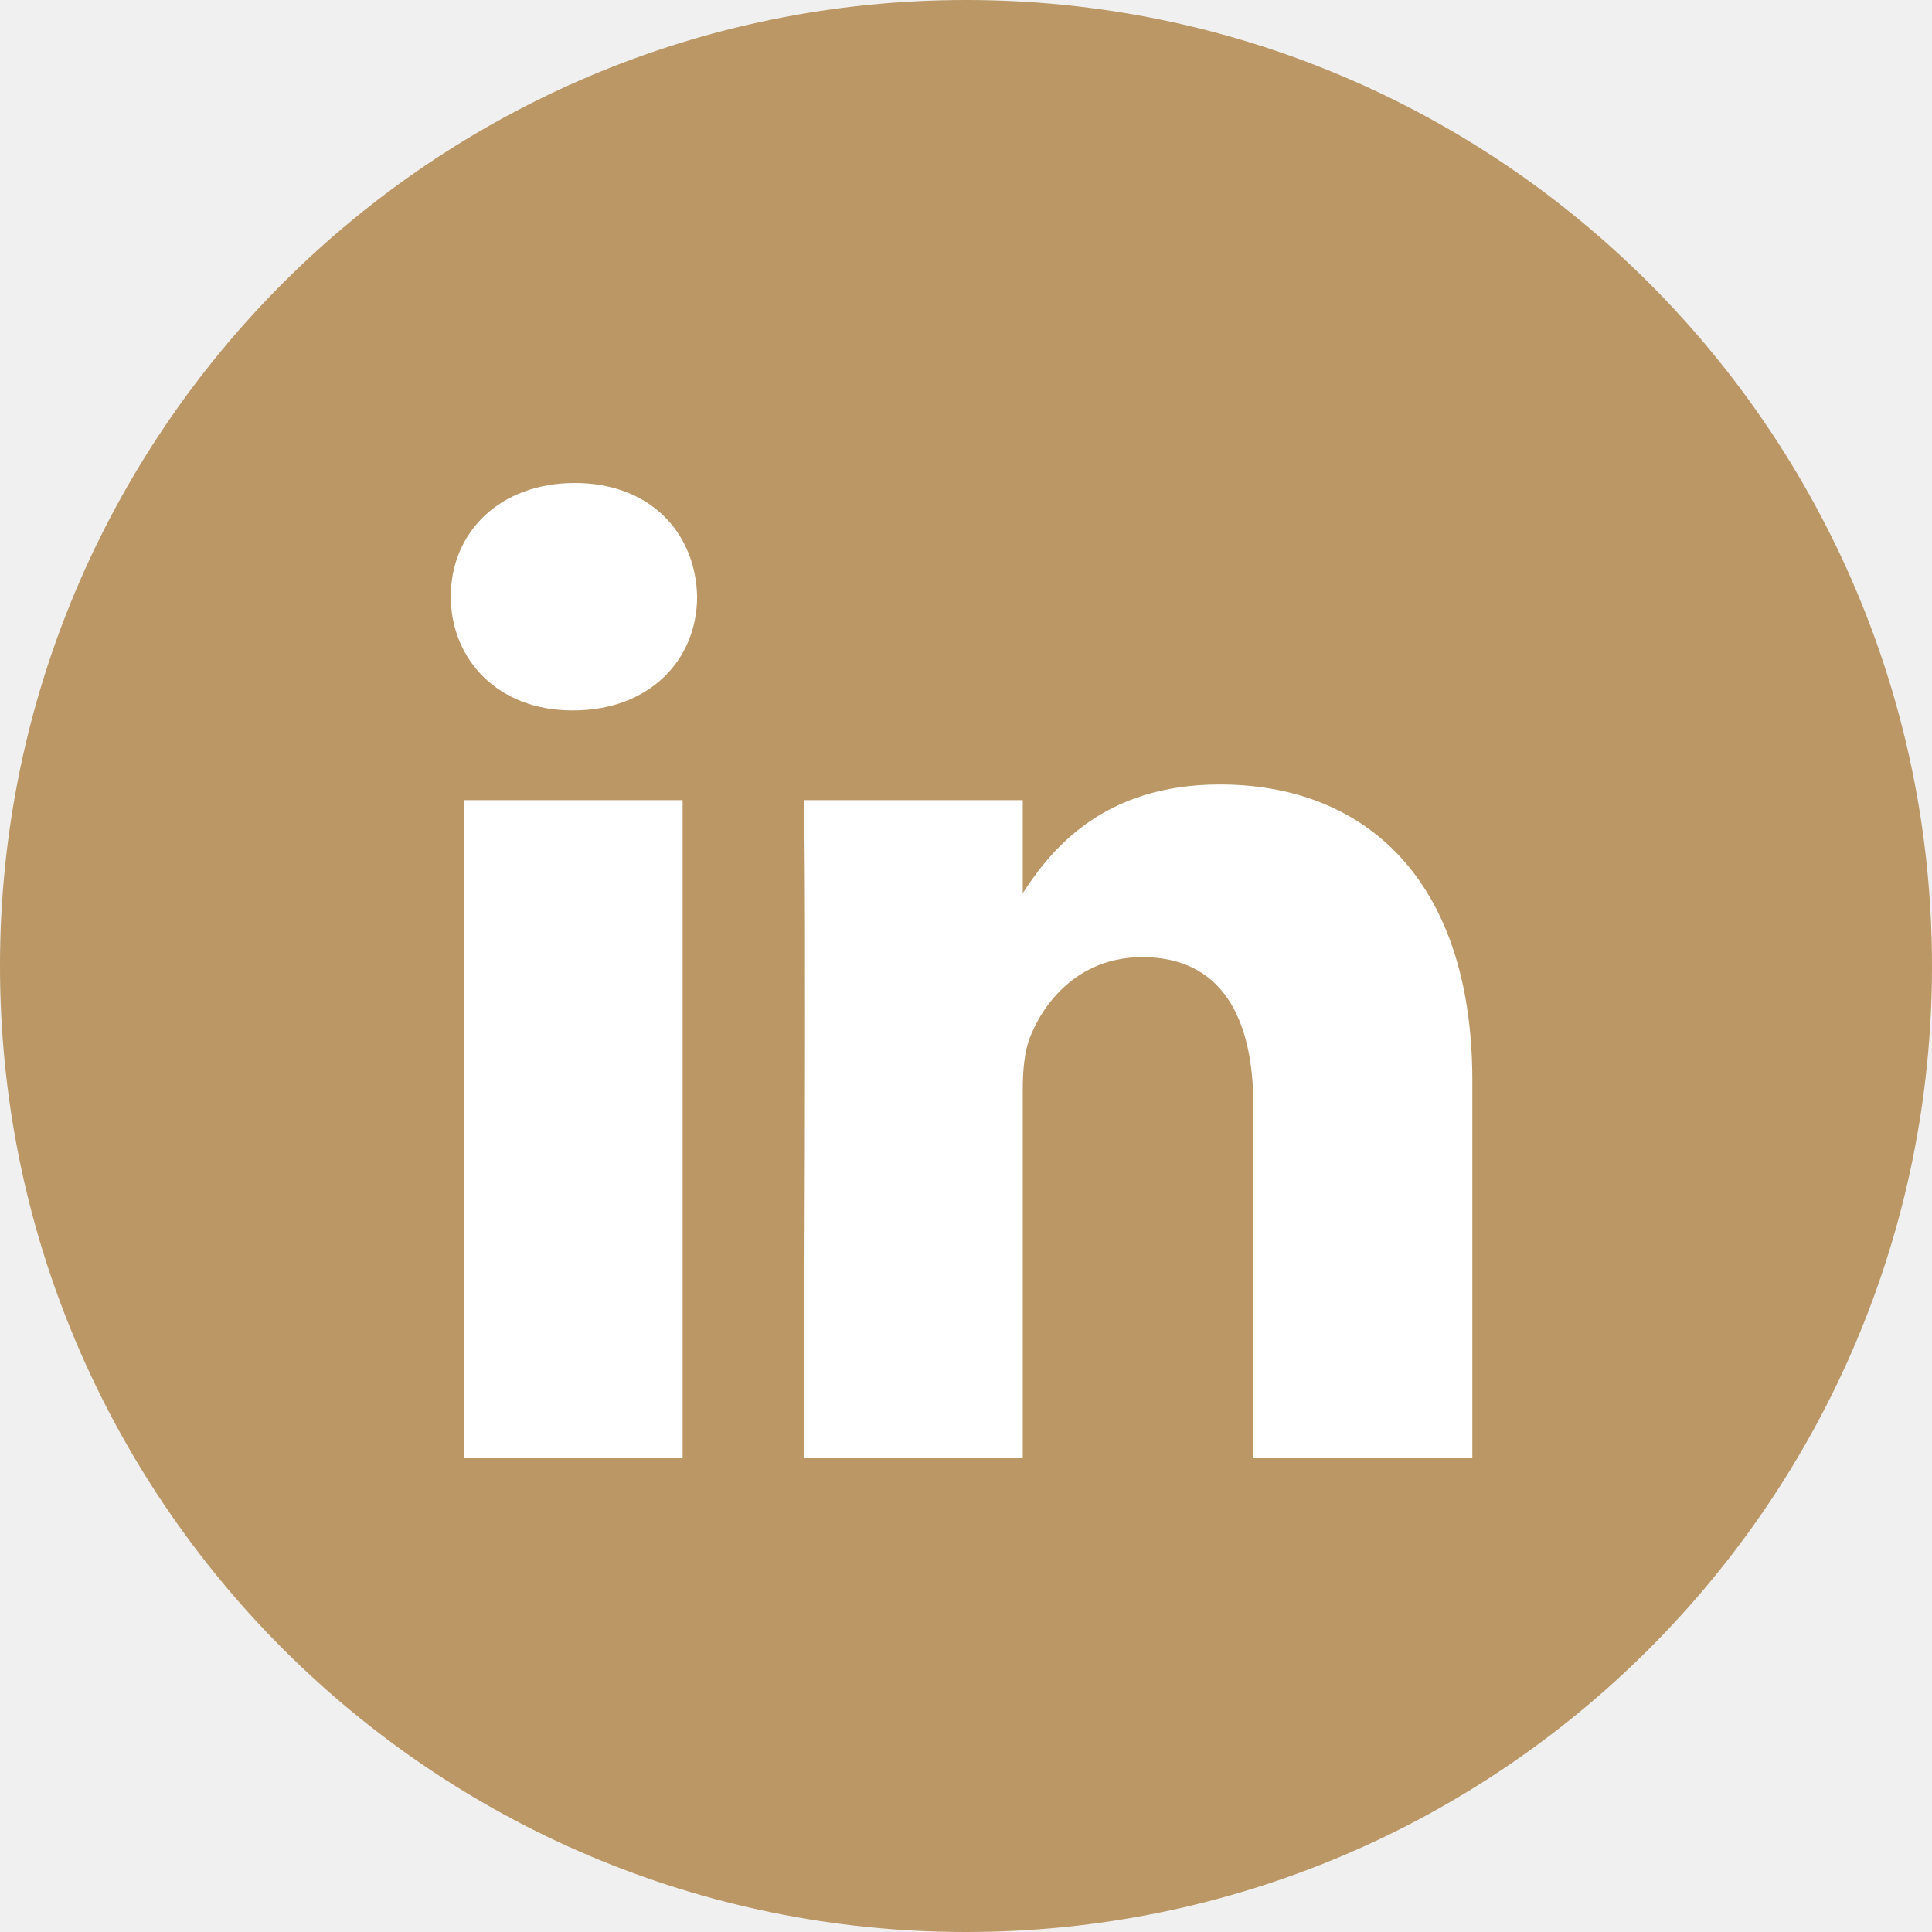
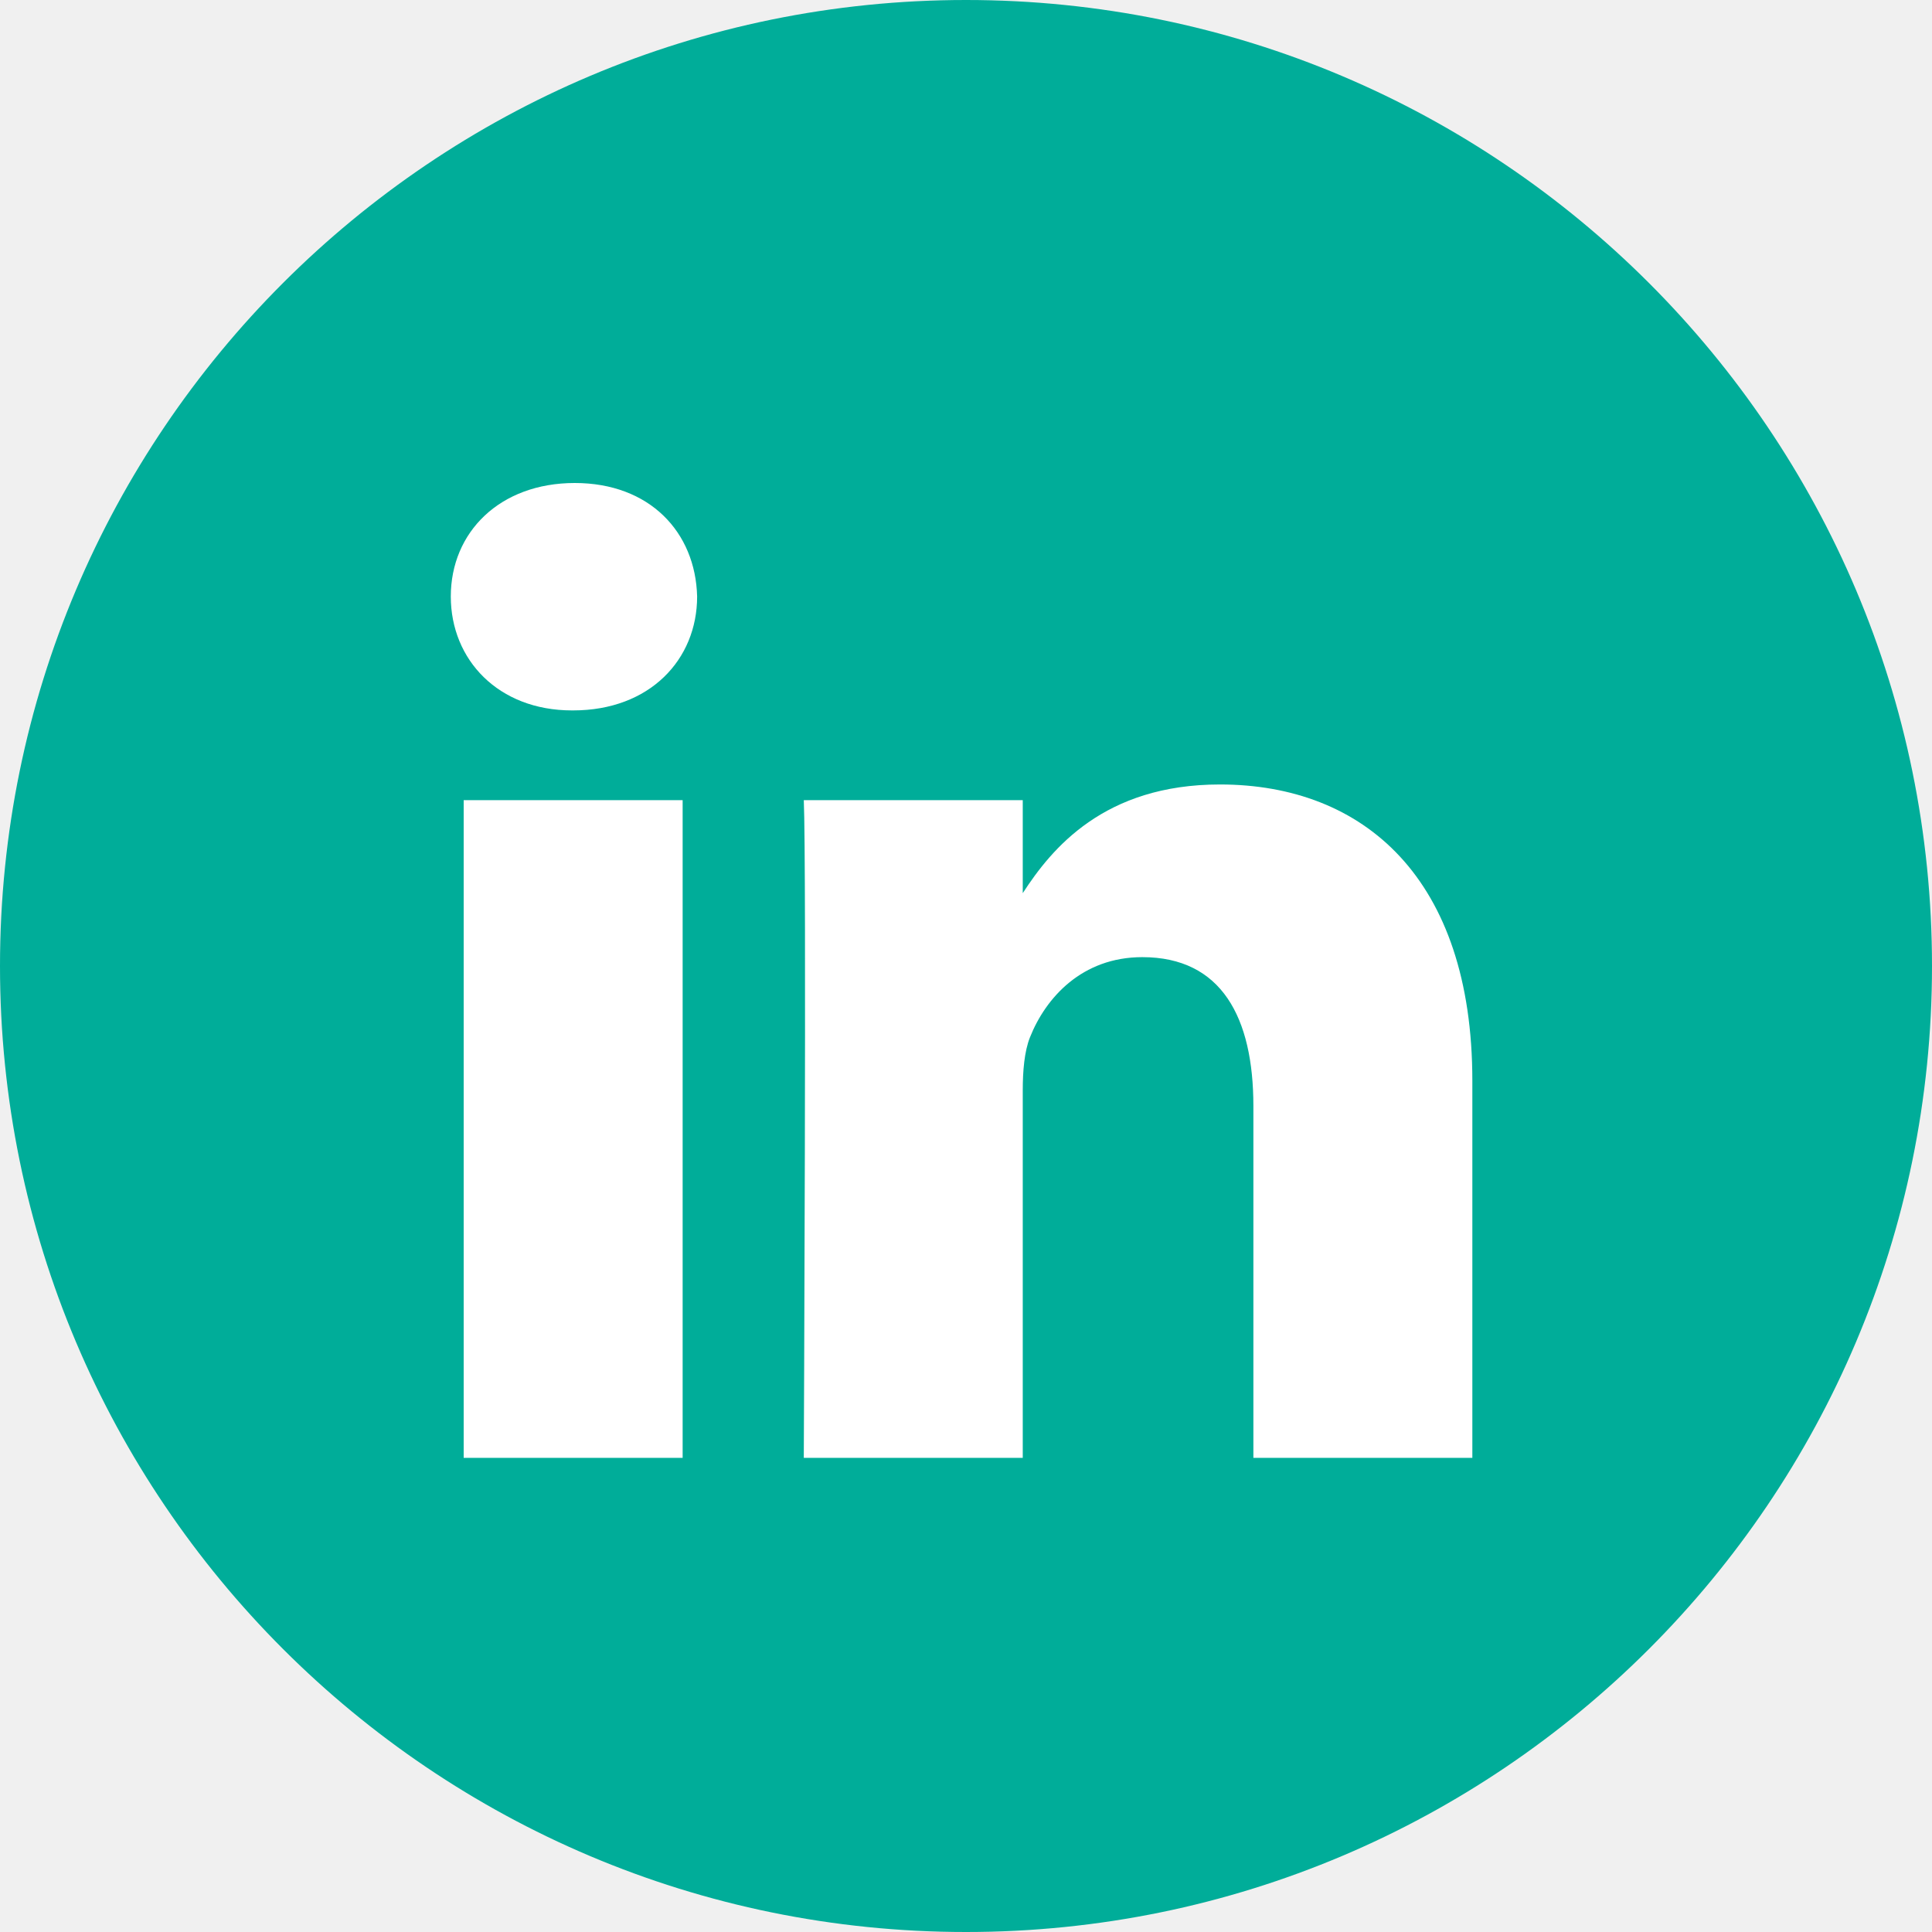
<svg xmlns="http://www.w3.org/2000/svg" viewBox="0 0 48 48" width="48" height="48">
  <style>
		tspan { white-space:pre }
- 		.shp0 { fill: #ba9765 } 
- 		.shp1 { fill: #ffffff } 
+ 		.shp0 { fill: #00AD99 }
+ 		.shp1 { fill: #ffffff }
	</style>
  <path id="Layer" class="shp0" d="M0 24C0 10.75 10.75 0 24 0C37.25 0 48 10.75 48 24C48 37.25 37.25 48 24 48C10.75 48 0 37.25 0 24Z" />
  <path id="Layer" fill-rule="evenodd" class="shp1" d="M14.28 12C12.42 12 11.2 13.22 11.2 14.82C11.2 16.39 12.38 17.65 14.21 17.65L14.24 17.65C16.14 17.65 17.32 16.39 17.32 14.82C17.28 13.22 16.14 12 14.28 12ZM11.52 19.88L11.52 36.22L16.96 36.22L16.96 19.88L11.52 19.88ZM36.58 36.22L36.58 26.85C36.58 21.83 33.89 19.49 30.31 19.49C27.43 19.49 26.13 21.08 25.41 22.19L25.41 19.88L19.97 19.88C20.04 21.41 19.97 36.22 19.97 36.22L25.41 36.22L25.41 27.09C25.41 26.61 25.45 26.12 25.59 25.77C25.98 24.79 26.88 23.78 28.38 23.78C30.35 23.78 31.14 25.28 31.14 27.48L31.14 36.22L36.58 36.22Z" />
  <path id="Layer" class="shp0" d="M72 24C72 10.75 82.75 0 96 0C109.25 0 120 10.75 120 24C120 37.25 109.25 48 96 48C82.75 48 72 37.25 72 24Z" />
  <path id="Layer" class="shp1" d="M95.28 19.51L95.33 20.34L94.49 20.24C91.44 19.85 88.77 18.52 86.5 16.3L85.39 15.2L85.11 16.02C84.5 17.83 84.89 19.75 86.15 21.03C86.82 21.75 86.67 21.85 85.51 21.42C85.11 21.29 84.76 21.19 84.72 21.24C84.6 21.36 85.01 22.9 85.33 23.51C85.76 24.36 86.65 25.19 87.63 25.68L88.45 26.07L87.47 26.08C86.53 26.08 86.5 26.1 86.6 26.46C86.94 27.56 88.26 28.73 89.74 29.24L90.78 29.59L89.88 30.13C88.53 30.91 86.95 31.35 85.38 31.39C84.62 31.41 84 31.47 84 31.52C84 31.69 86.05 32.64 87.24 33.02C90.82 34.12 95.06 33.64 98.25 31.76C100.52 30.42 102.78 27.76 103.84 25.19C104.41 23.81 104.98 21.3 104.98 20.1C104.98 19.32 105.03 19.22 105.97 18.29C106.53 17.75 107.05 17.15 107.15 16.98C107.32 16.66 107.3 16.66 106.44 16.95C105.02 17.46 104.82 17.39 105.52 16.63C106.04 16.08 106.66 15.1 106.66 14.81C106.66 14.76 106.41 14.85 106.13 15C105.82 15.17 105.15 15.42 104.65 15.58L103.74 15.86L102.92 15.3C102.47 15 101.83 14.66 101.49 14.56C100.64 14.32 99.33 14.36 98.55 14.63C96.46 15.39 95.13 17.36 95.28 19.51Z" />
  <path id="Layer" class="shp0" d="M216 24C216 10.75 226.75 0 240 0C253.25 0 264 10.75 264 24C264 37.25 253.25 48 240 48C226.75 48 216 37.25 216 24Z" />
  <path id="Layer" class="shp1" d="M242.5 38.11L242.5 25.05L246.11 25.05L246.58 20.55L242.5 20.55L242.51 18.3C242.51 17.13 242.62 16.5 244.31 16.5L246.56 16.5L246.56 12L242.95 12C238.62 12 237.1 14.18 237.1 17.85L237.1 20.56L234.4 20.56L234.4 25.05L237.1 25.05L237.1 38.11L242.5 38.11Z" />
  <path id="Layer" fill-rule="evenodd" class="shp0" d="M312 0C325.25 0 336 10.75 336 24C336 37.25 325.25 48 312 48C298.75 48 288 37.25 288 24C288 10.75 298.75 0 312 0ZM298.16 18.16L298.16 29.84C298.16 34.17 301.75 37.72 306.15 37.72L317.85 37.72C322.25 37.72 325.84 34.17 325.84 29.84L325.84 18.16C325.84 13.83 322.25 10.28 317.85 10.28L306.15 10.28C301.75 10.28 298.16 13.83 298.16 18.16ZM307.1 12.52L316.9 12.52C320.57 12.52 323.58 15.51 323.58 19.17L323.58 29.01C323.58 32.67 320.57 35.66 316.9 35.66L307.1 35.66C303.43 35.66 300.42 32.67 300.42 29.01L300.42 19.17C300.42 15.51 303.43 12.52 307.1 12.52ZM304.19 24.33C304.19 28.6 307.65 32.06 311.93 32.06C316.2 32.06 319.66 28.6 319.66 24.33C319.66 20.06 316.2 16.59 311.93 16.59C307.65 16.59 304.19 20.06 304.19 24.33ZM318.16 16.77C318.16 17.47 318.72 18.03 319.41 18.03C320.11 18.03 320.67 17.47 320.67 16.77C320.67 16.08 320.11 15.52 319.41 15.52C318.72 15.52 318.16 16.08 318.16 16.77ZM311.93 19.2C314.75 19.2 317.05 21.5 317.05 24.33C317.05 27.16 314.75 29.45 311.93 29.45C309.1 29.45 306.8 27.16 306.8 24.33C306.8 21.5 309.1 19.2 311.93 19.2Z" />
  <path id="Layer" class="shp0" d="M144 24C144 10.75 154.75 0 168 0C181.25 0 192 10.75 192 24C192 37.25 181.25 48 168 48C154.75 48 144 37.25 144 24Z" />
  <path id="Layer" class="shp1" d="M180.26 18.07C179.97 16.94 179.1 16.05 178 15.75C176 15.2 168 15.2 168 15.2C168 15.2 160 15.2 158 15.75C156.9 16.05 156.03 16.94 155.74 18.07C155.2 20.12 155.2 24.4 155.2 24.4C155.2 24.4 155.2 28.68 155.74 30.73C156.03 31.86 156.9 32.75 158 33.05C160 33.6 168 33.6 168 33.6C168 33.6 176 33.6 178 33.05C179.1 32.75 179.97 31.86 180.26 30.73C180.8 28.68 180.8 24.4 180.8 24.4C180.8 24.4 180.8 20.12 180.26 18.07Z" />
  <path id="Layer" class="shp0" d="M165.6 28.8L165.6 20.8L172 24.8L165.6 28.8Z" />
</svg>
